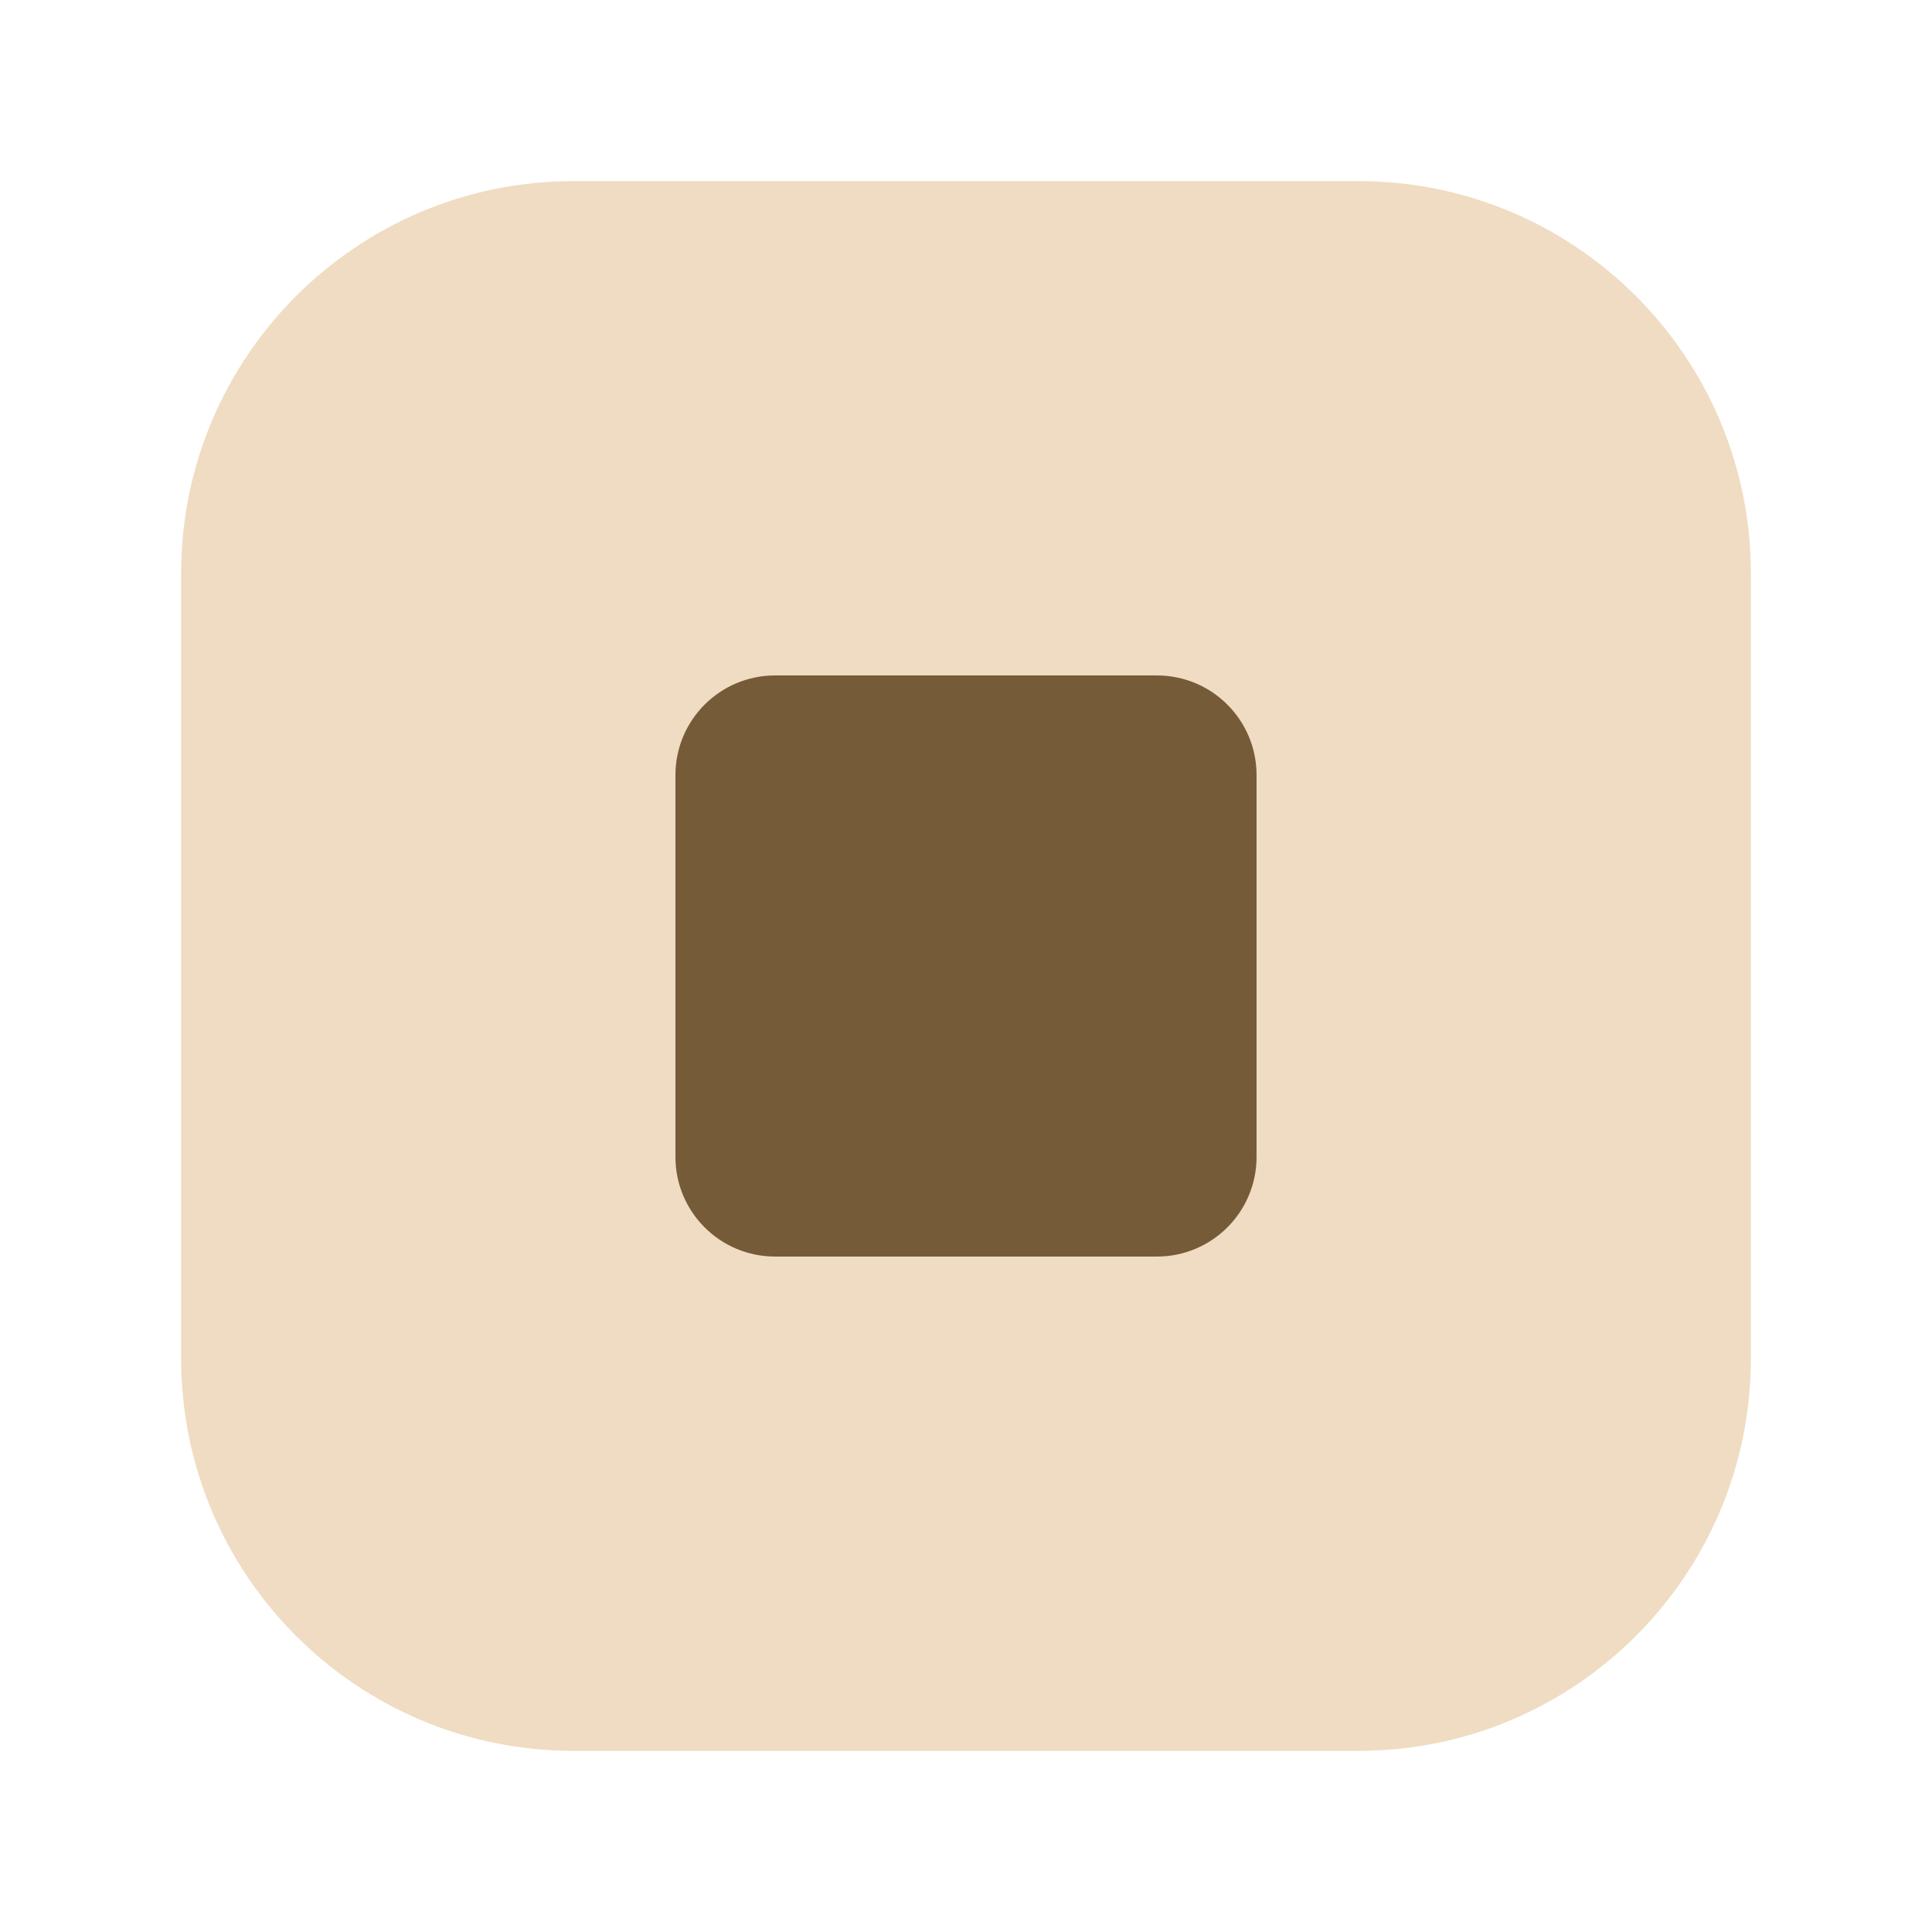
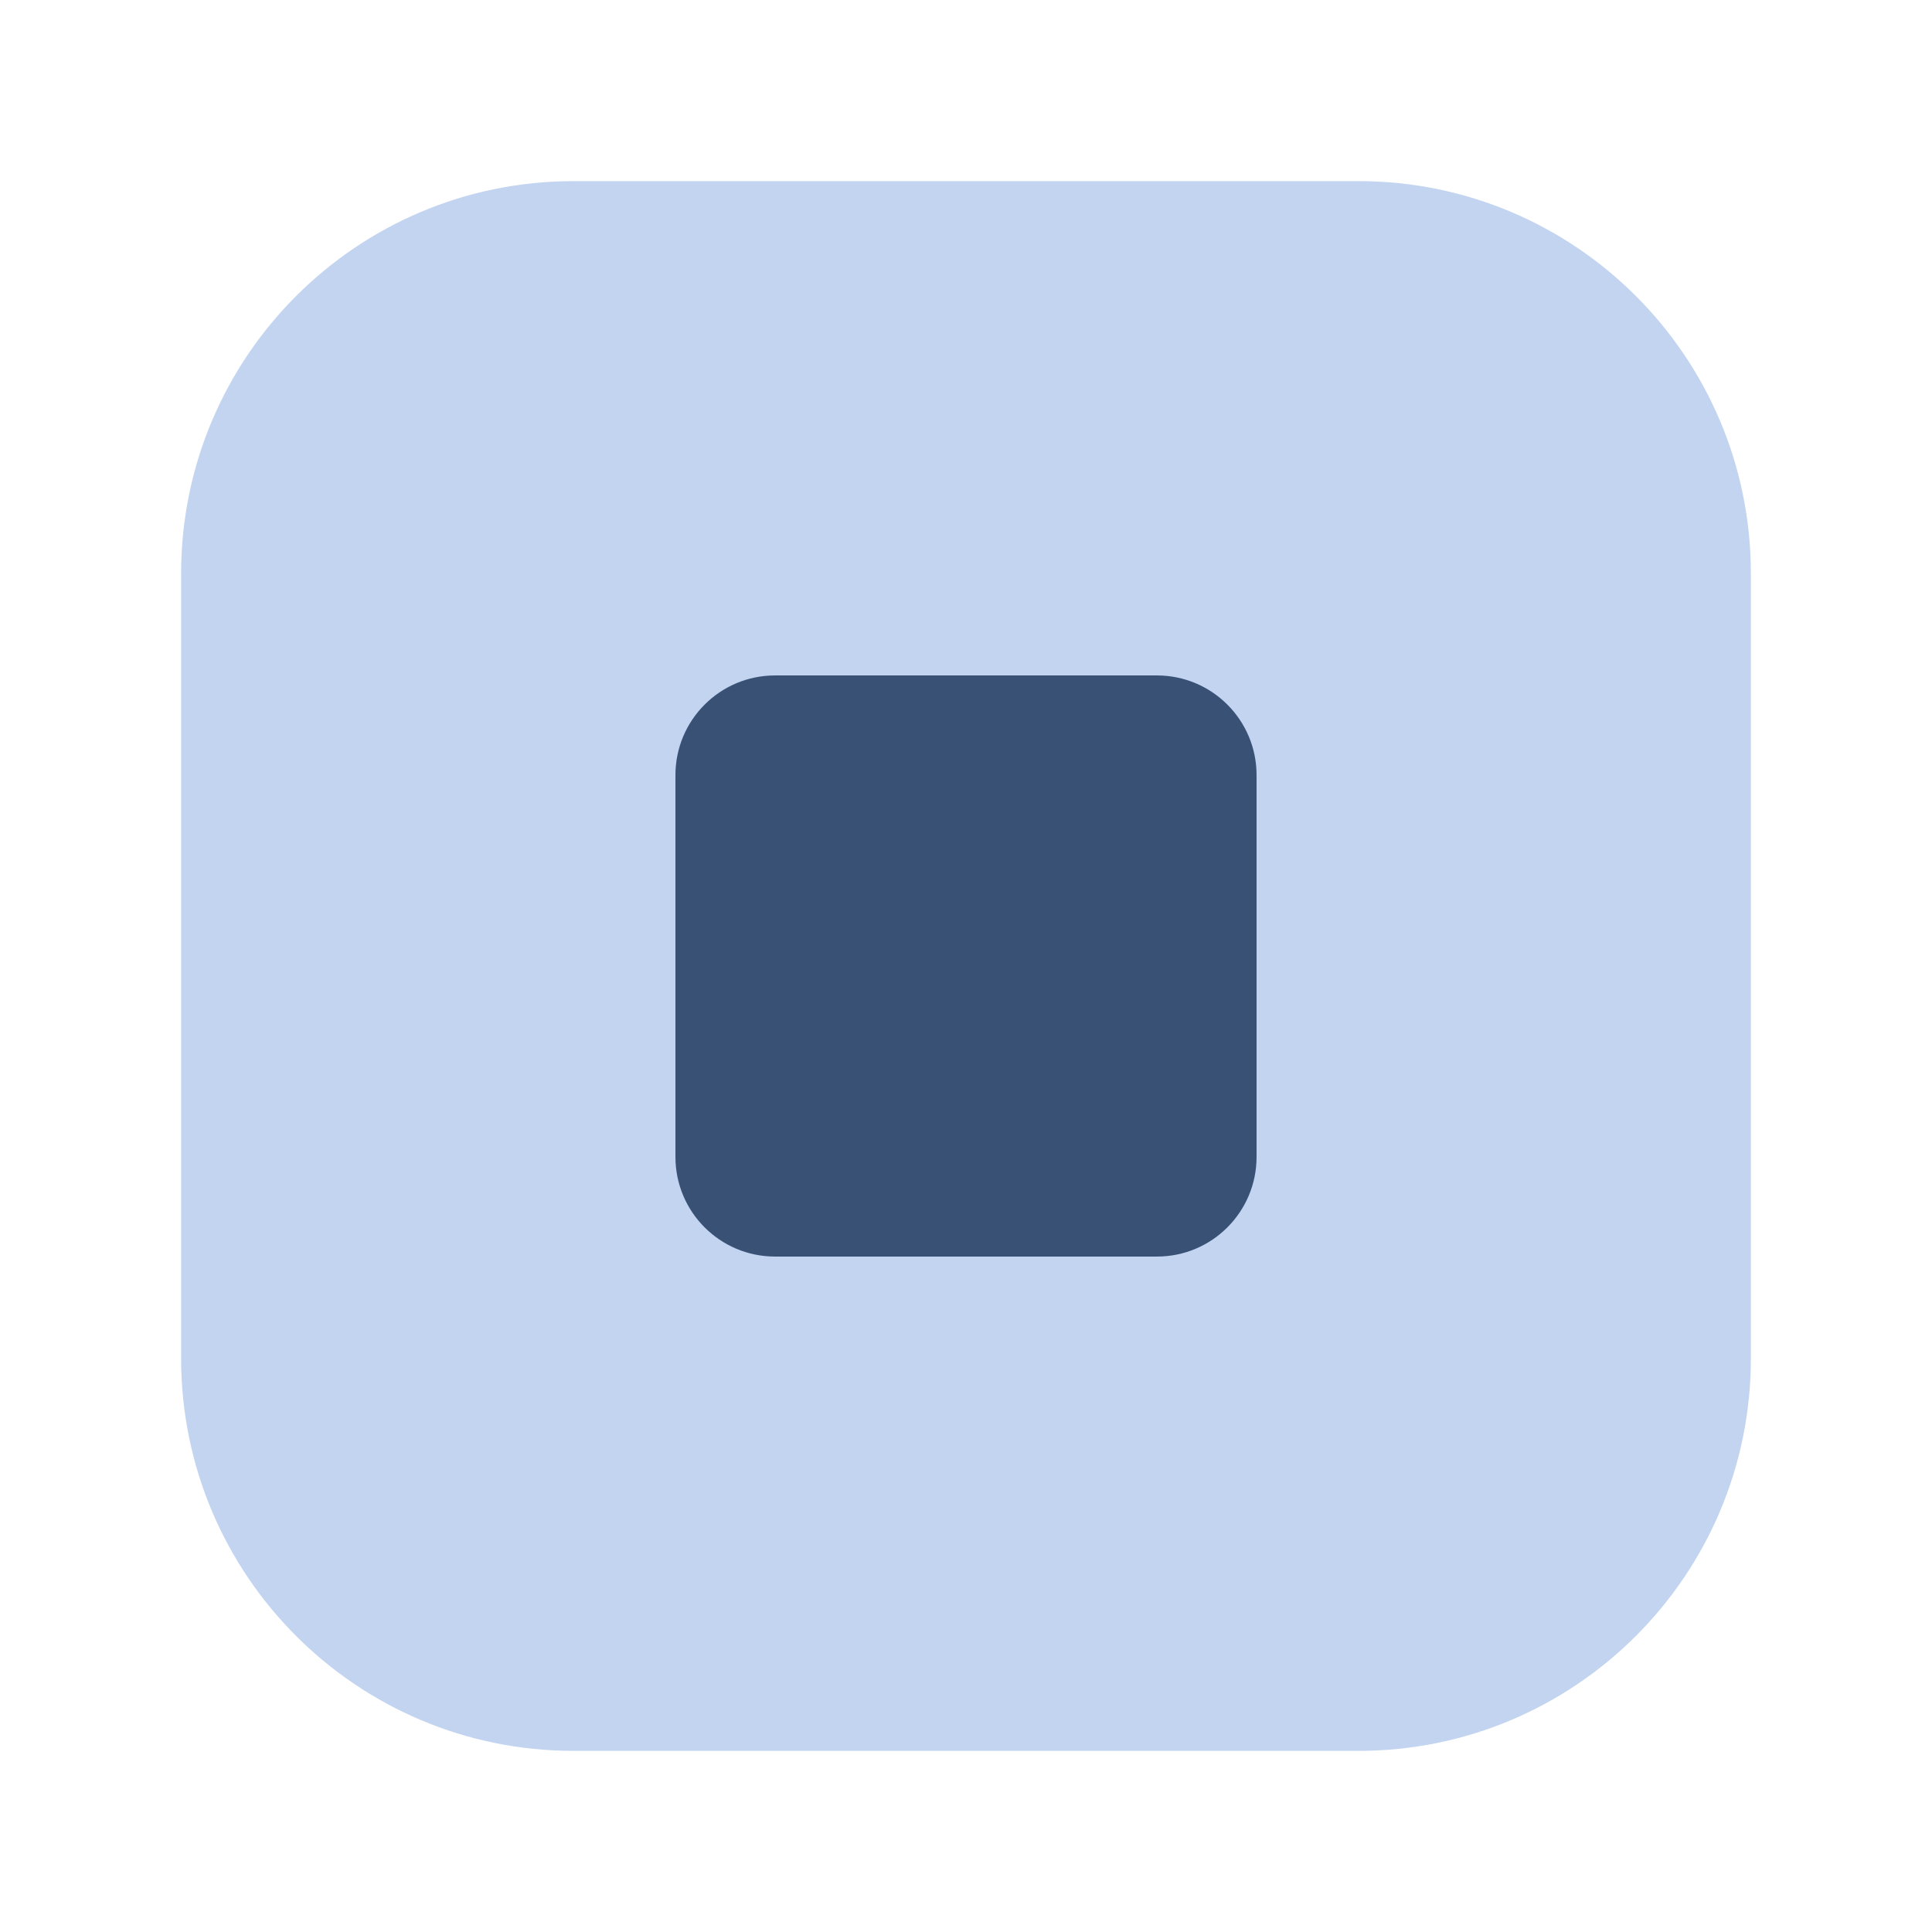
<svg xmlns="http://www.w3.org/2000/svg" width="512" height="512" viewBox="0 0 512 512">
-   <rect x="48" y="48" width="416" height="416" rx="104" fill="hsl(34,60%,85%)" />
+   <rect x="48" y="48" width="416" height="416" rx="104" fill="hsl(216,60%,85%)" />
  <g transform="translate(124,124) scale(11)">
-     <rect x="5" y="5" width="14" height="14" rx="2.4" fill="hsl(34,35%,34%)" />
+     <rect x="5" y="5" width="14" height="14" rx="2.4" fill="hsl(216,35%,34%)" />
  </g>
</svg>
